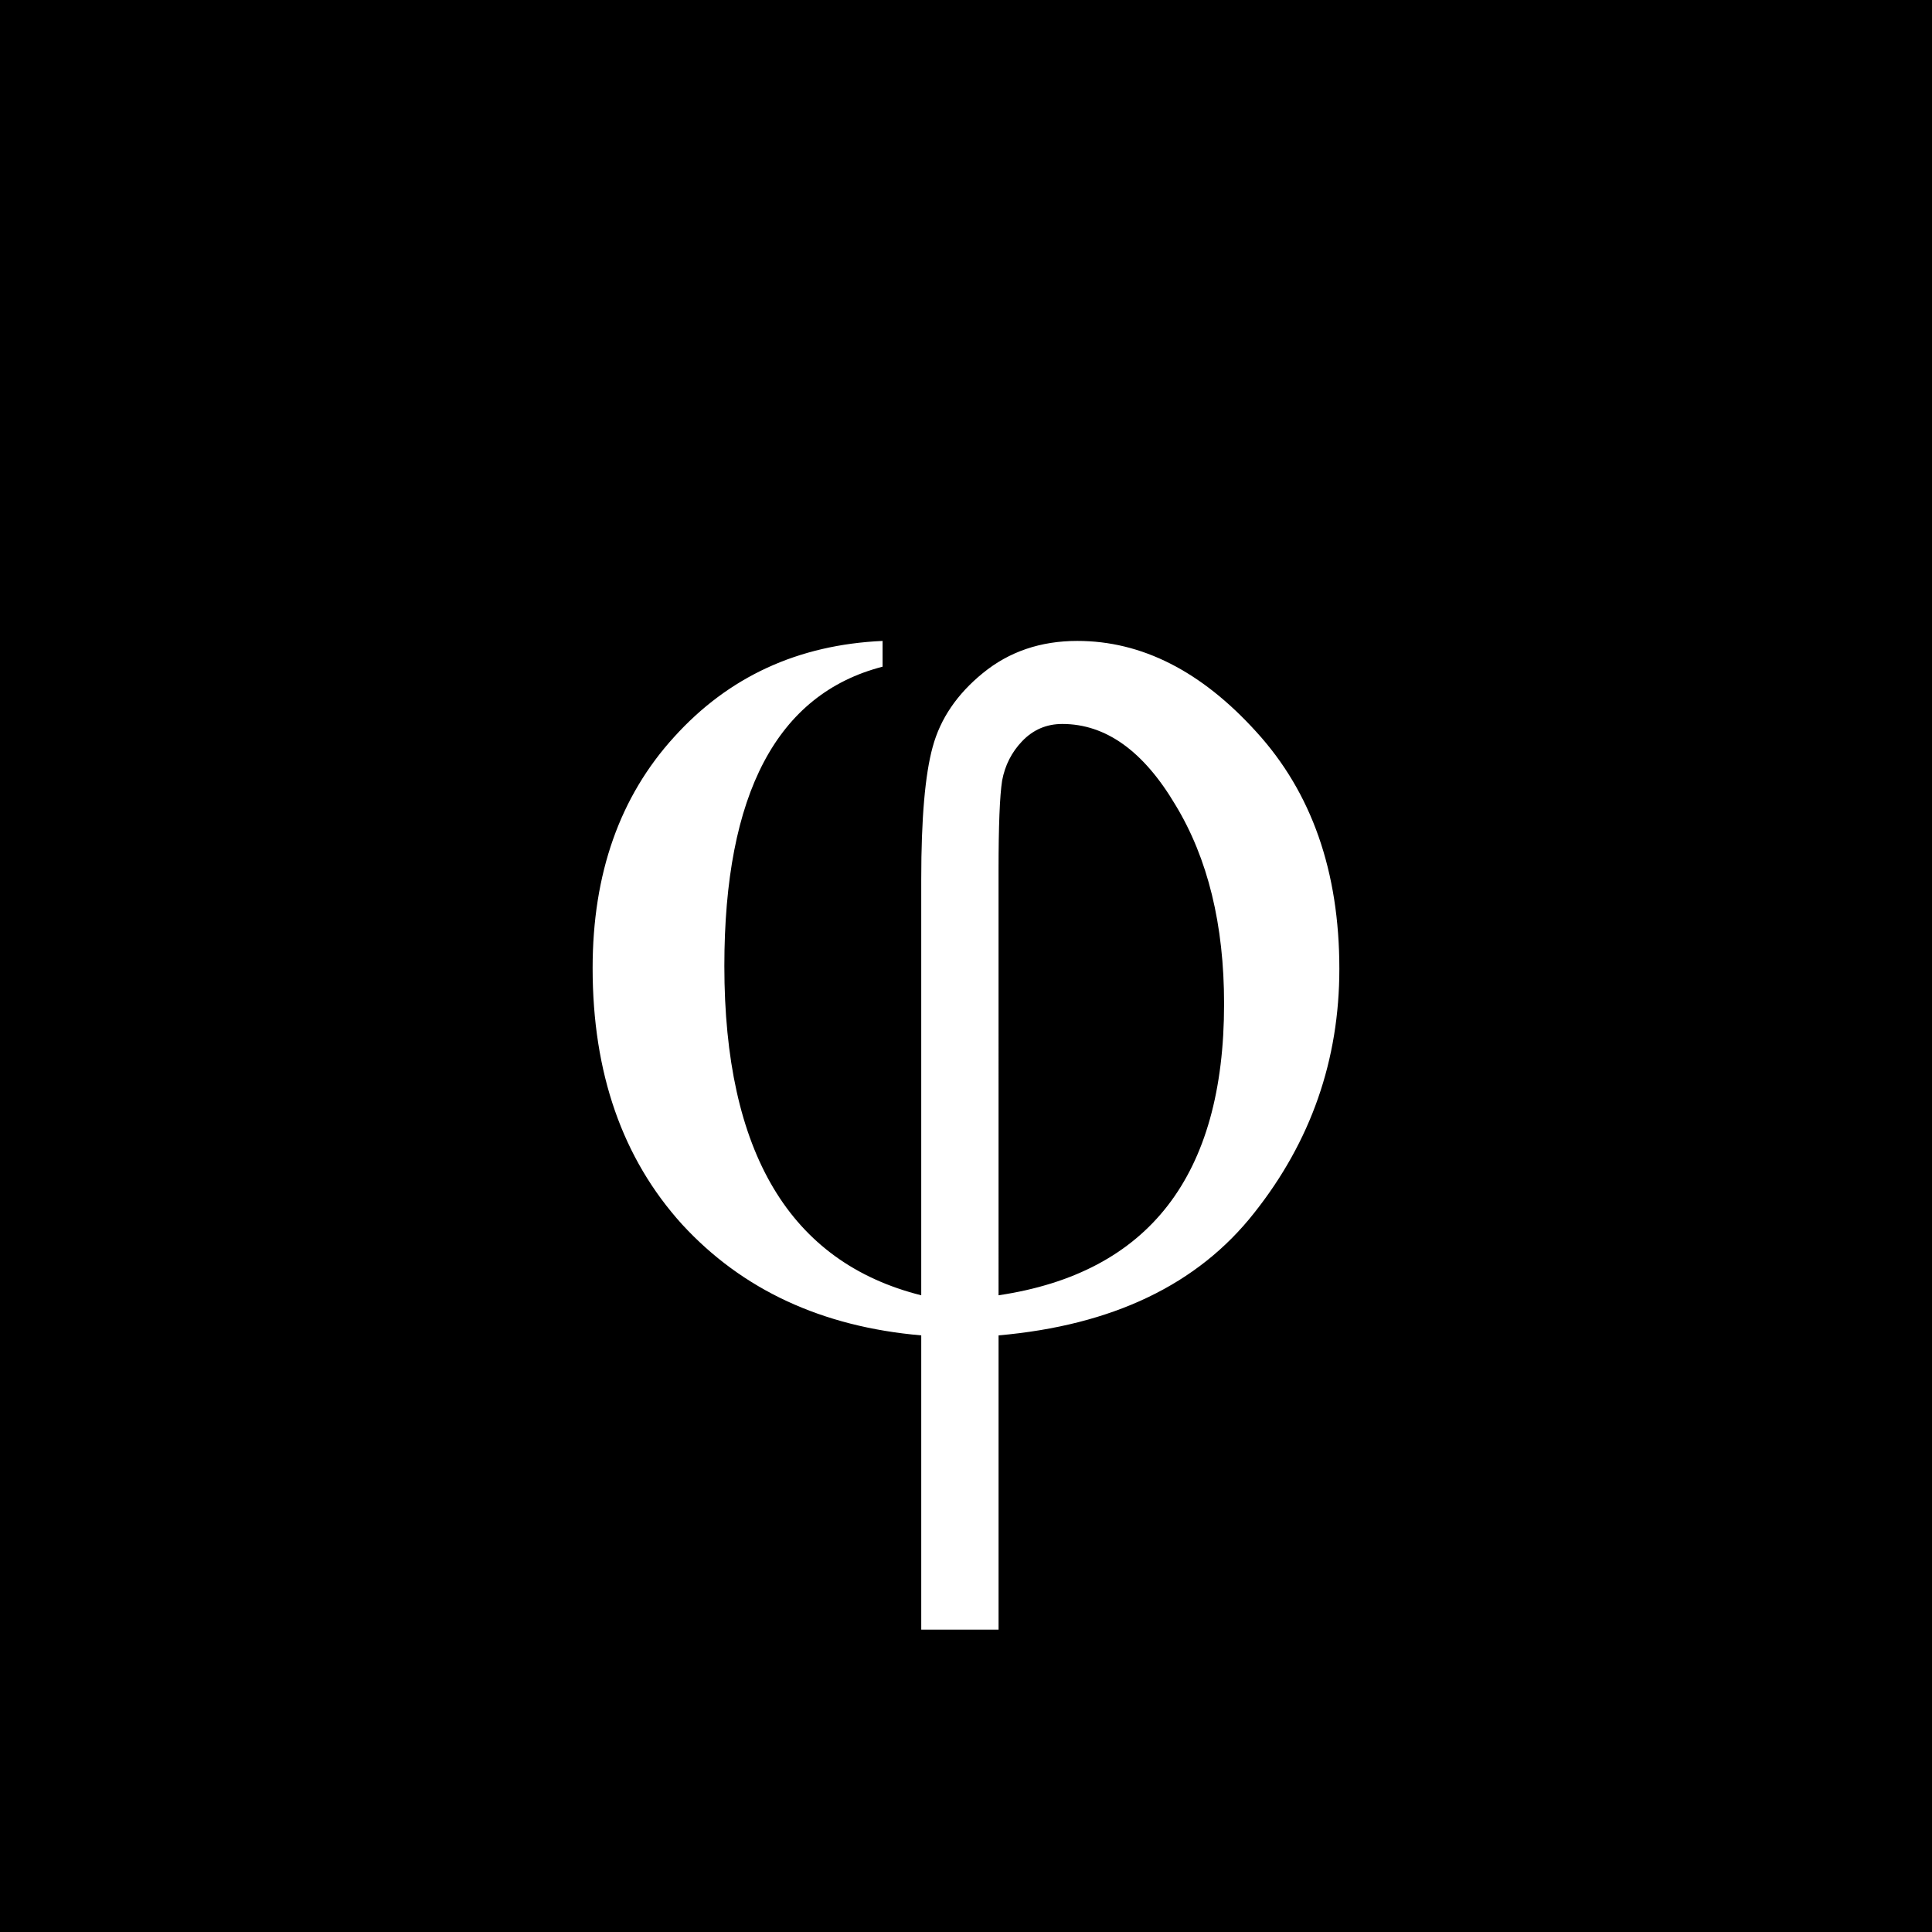
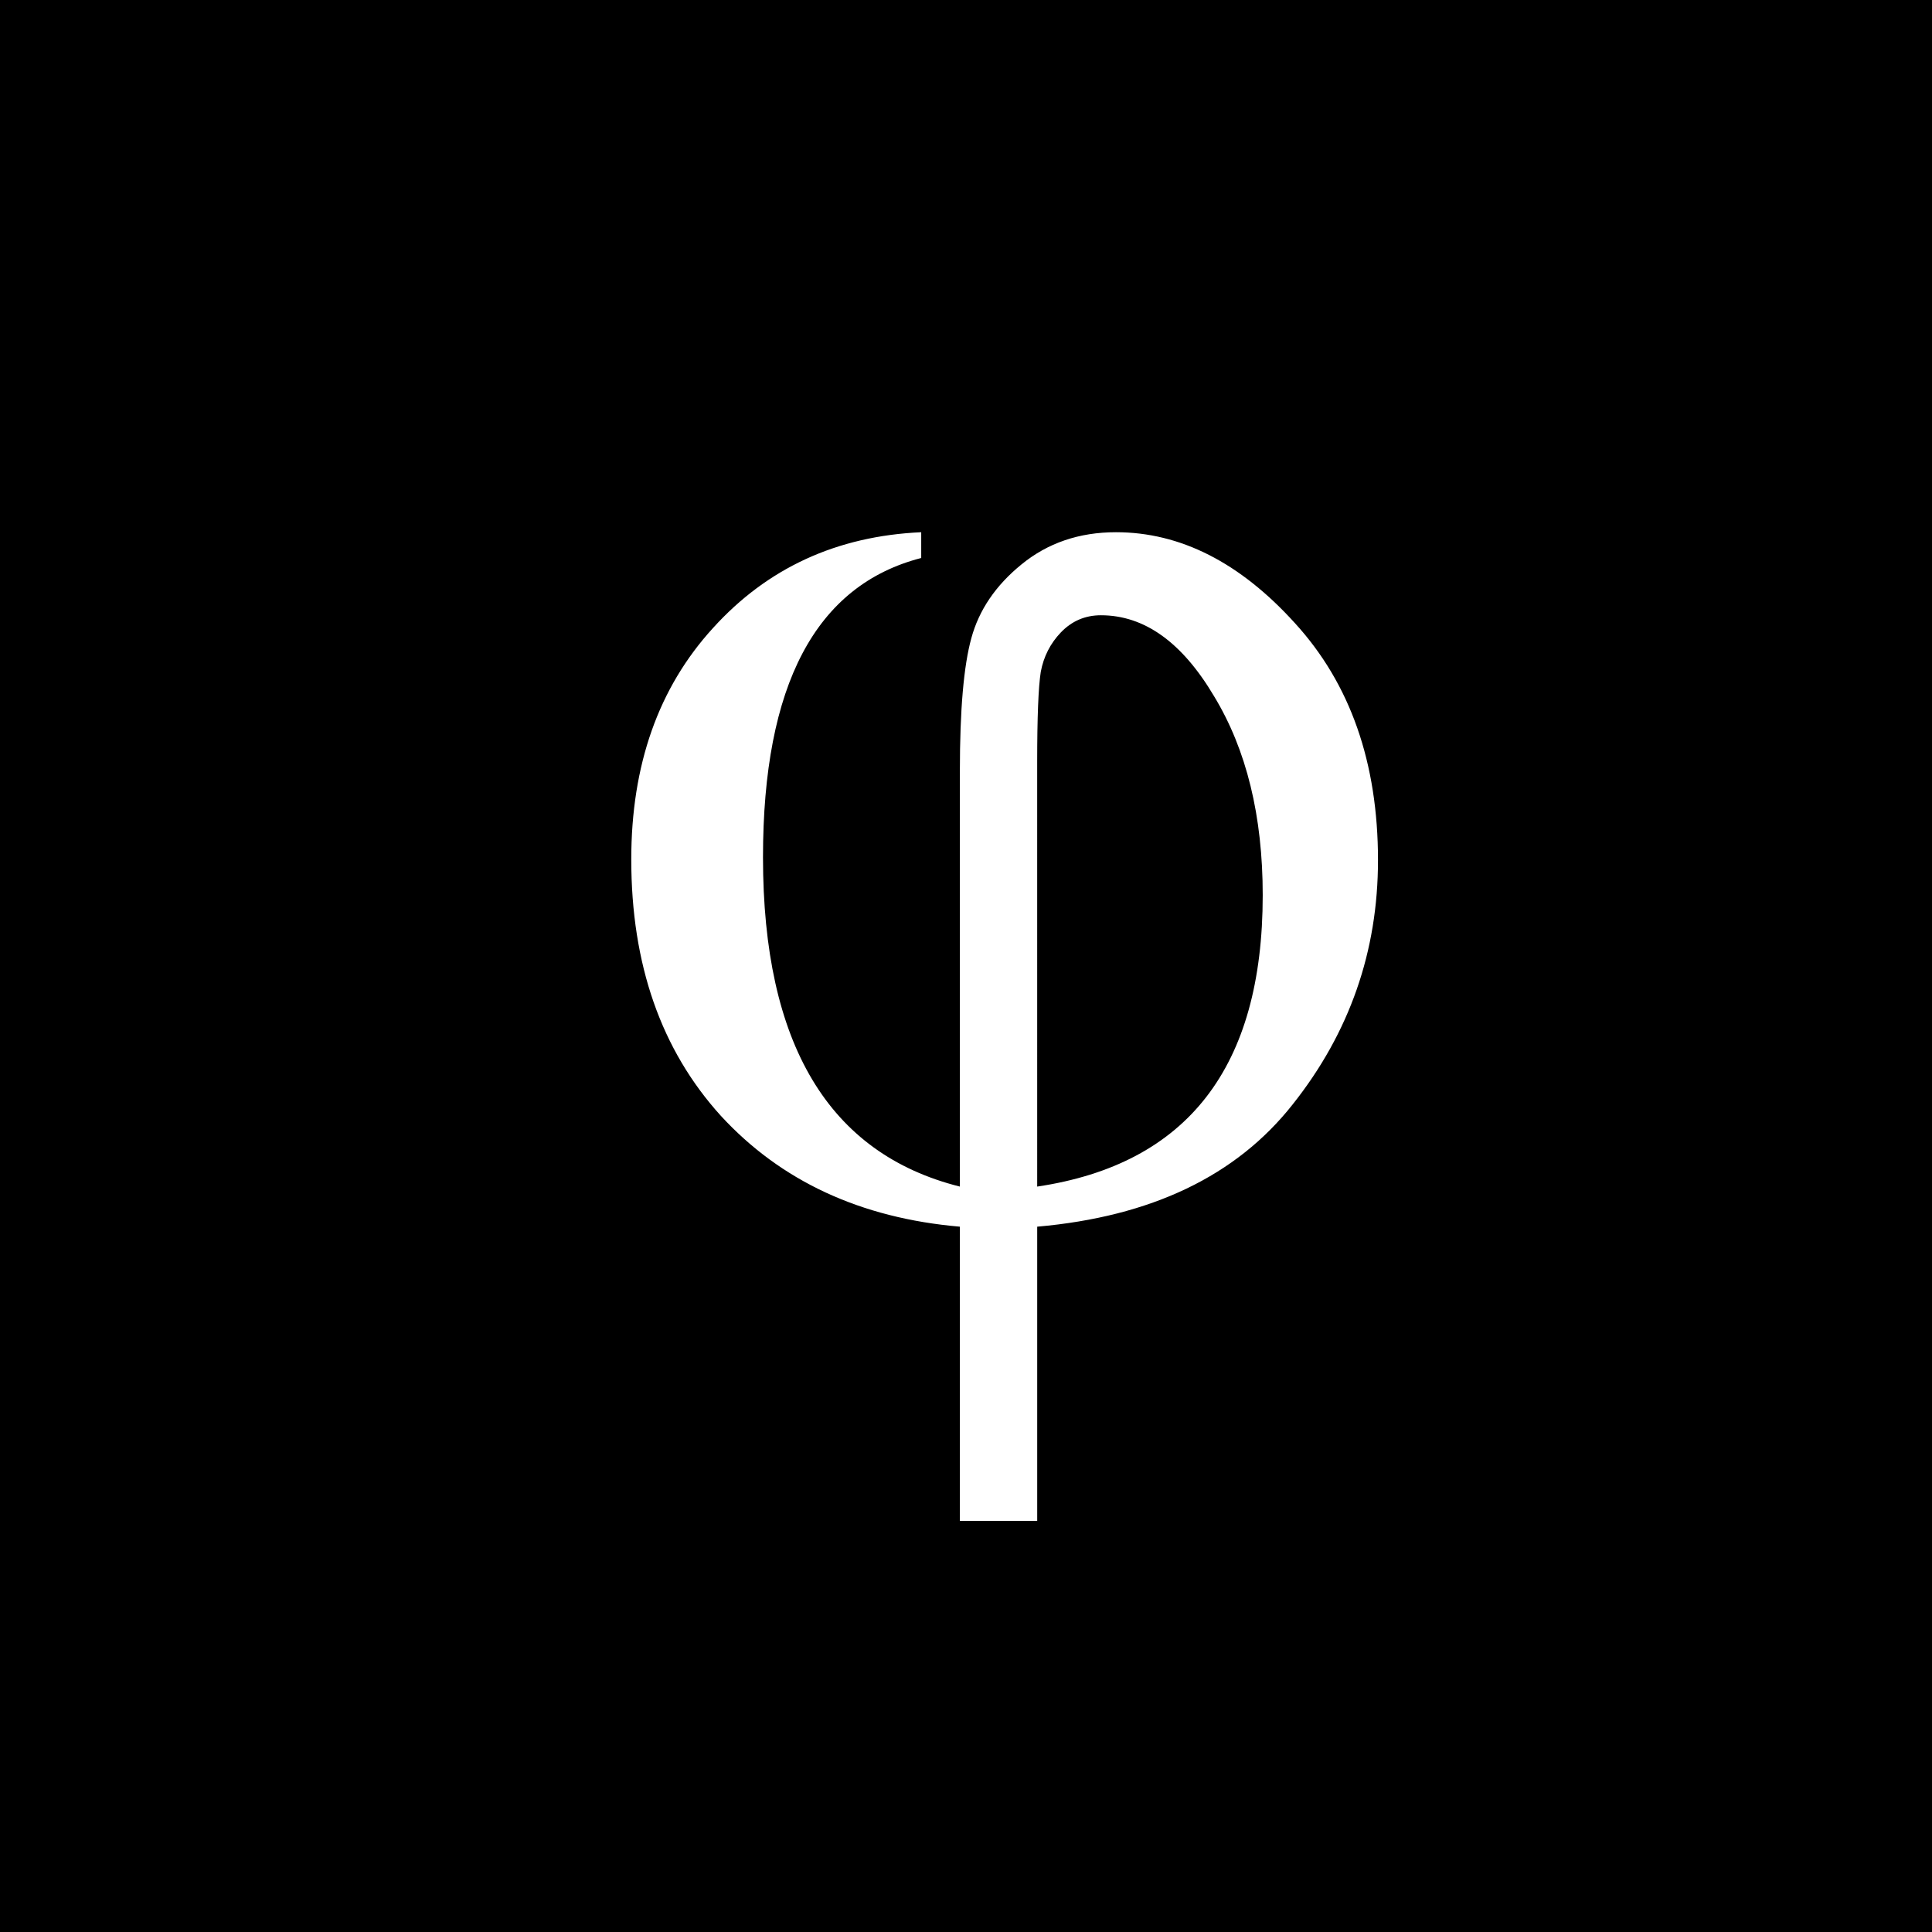
<svg xmlns="http://www.w3.org/2000/svg" width="152" height="152" viewBox="0 0 152 152" version="1.1">
  <rect width="152" height="152" fill="#000000" />
-   <g transform="translate(15.2, 15.2) scale(0.304)">
-     <path d="m178.41 115.87v6.67q-40.948 10.561-40.948 77.449 0 72.447 50.954 85.231v-107.65q0-23.531 2.965-34.278 2.965-10.932 12.97-19.084 10.191-8.338 24.458-8.338 25.014 0 46.321 23.531 21.493 23.531 21.493 61.329 0 35.389-22.048 63.182-21.864 27.793-66.147 31.684v76.152h-20.011v-76.152q-38.539-3.335-61.885-28.719-23.161-25.569-23.161-66.332 0-36.686 21.123-59.847 21.123-23.346 53.918-24.828zm30.016 169.35q58.365-8.708 58.365-75.411 0-30.757-12.599-51.509-12.414-20.937-29.275-20.937-6.114 0-10.376 4.447-4.075 4.262-5.191 10.191-0.927 5.929-0.927 23.346z" fill="white" />
+   <g transform="translate(76, 79) scale(0.304)">
+     <path d="m178.41 115.87v6.67q-40.948 10.561-40.948 77.449 0 72.447 50.954 85.231v-107.65q0-23.531 2.965-34.278 2.965-10.932 12.97-19.084 10.191-8.338 24.458-8.338 25.014 0 46.321 23.531 21.493 23.531 21.493 61.329 0 35.389-22.048 63.182-21.864 27.793-66.147 31.684v76.152h-20.011v-76.152q-38.539-3.335-61.885-28.719-23.161-25.569-23.161-66.332 0-36.686 21.123-59.847 21.123-23.346 53.918-24.828zm30.016 169.35q58.365-8.708 58.365-75.411 0-30.757-12.599-51.509-12.414-20.937-29.275-20.937-6.114 0-10.376 4.447-4.075 4.262-5.191 10.191-0.927 5.929-0.927 23.346z" fill="white" transform="translate(-190, -238)" />
  </g>
</svg>
